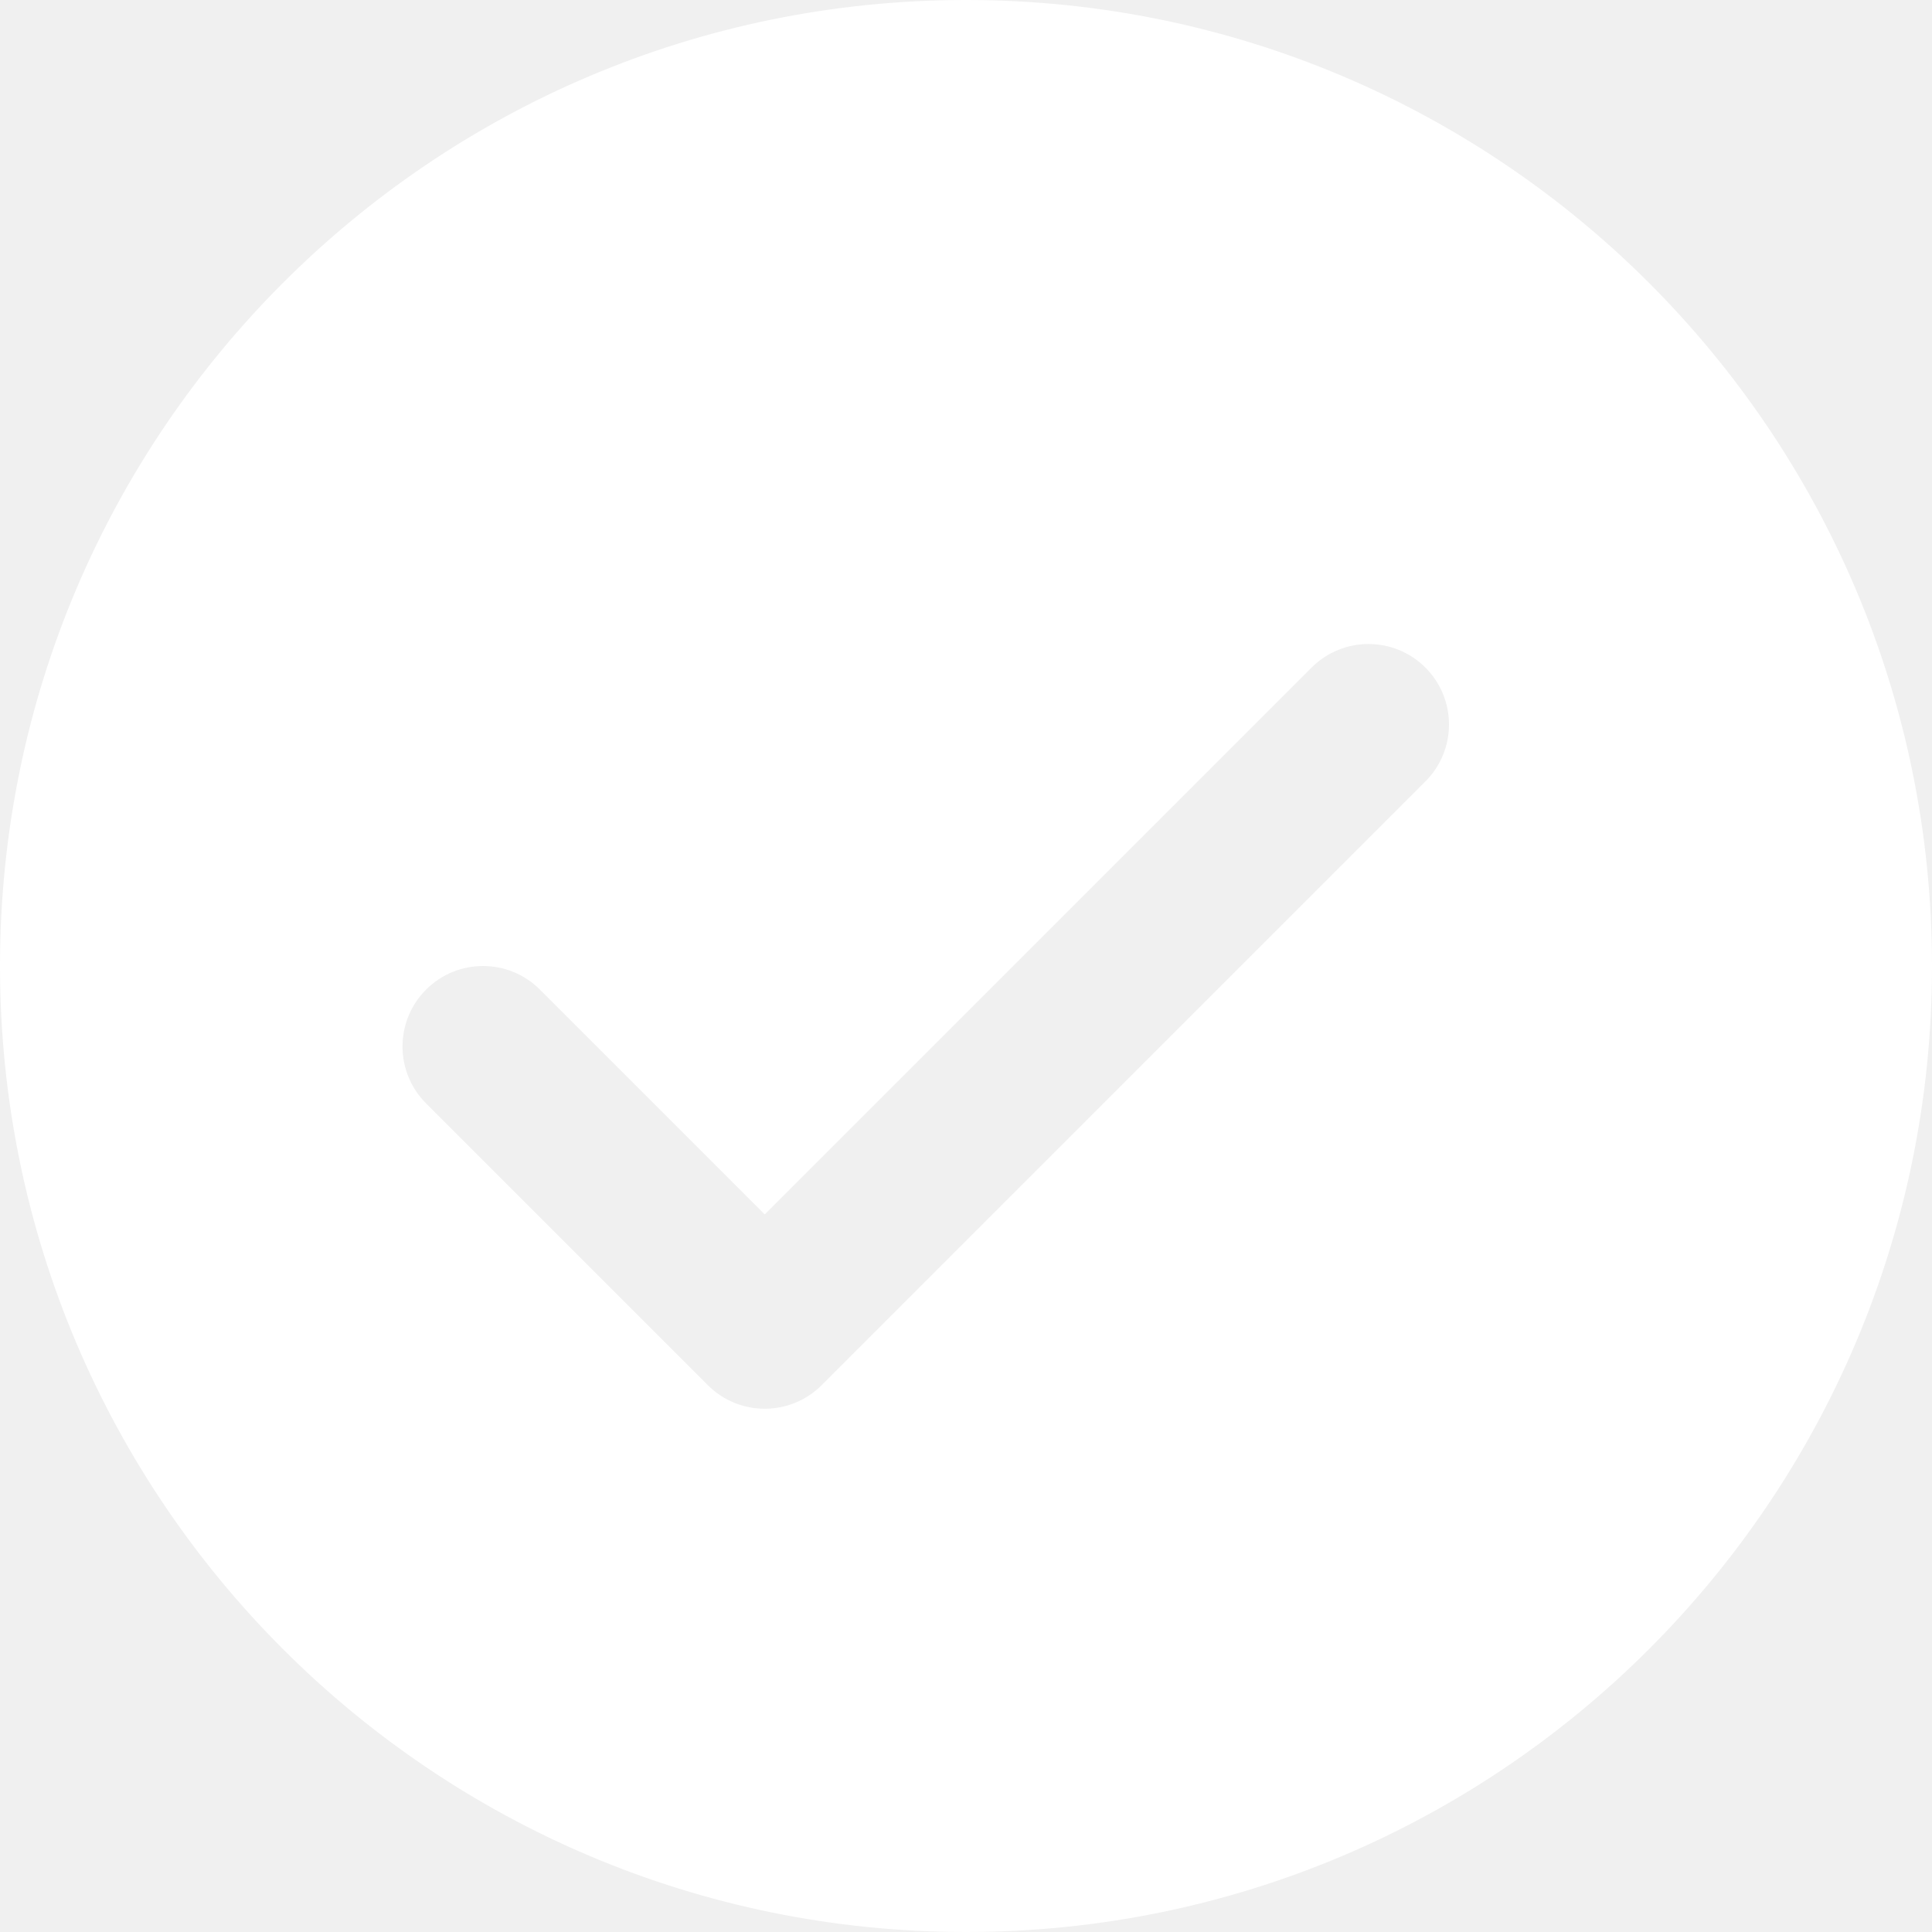
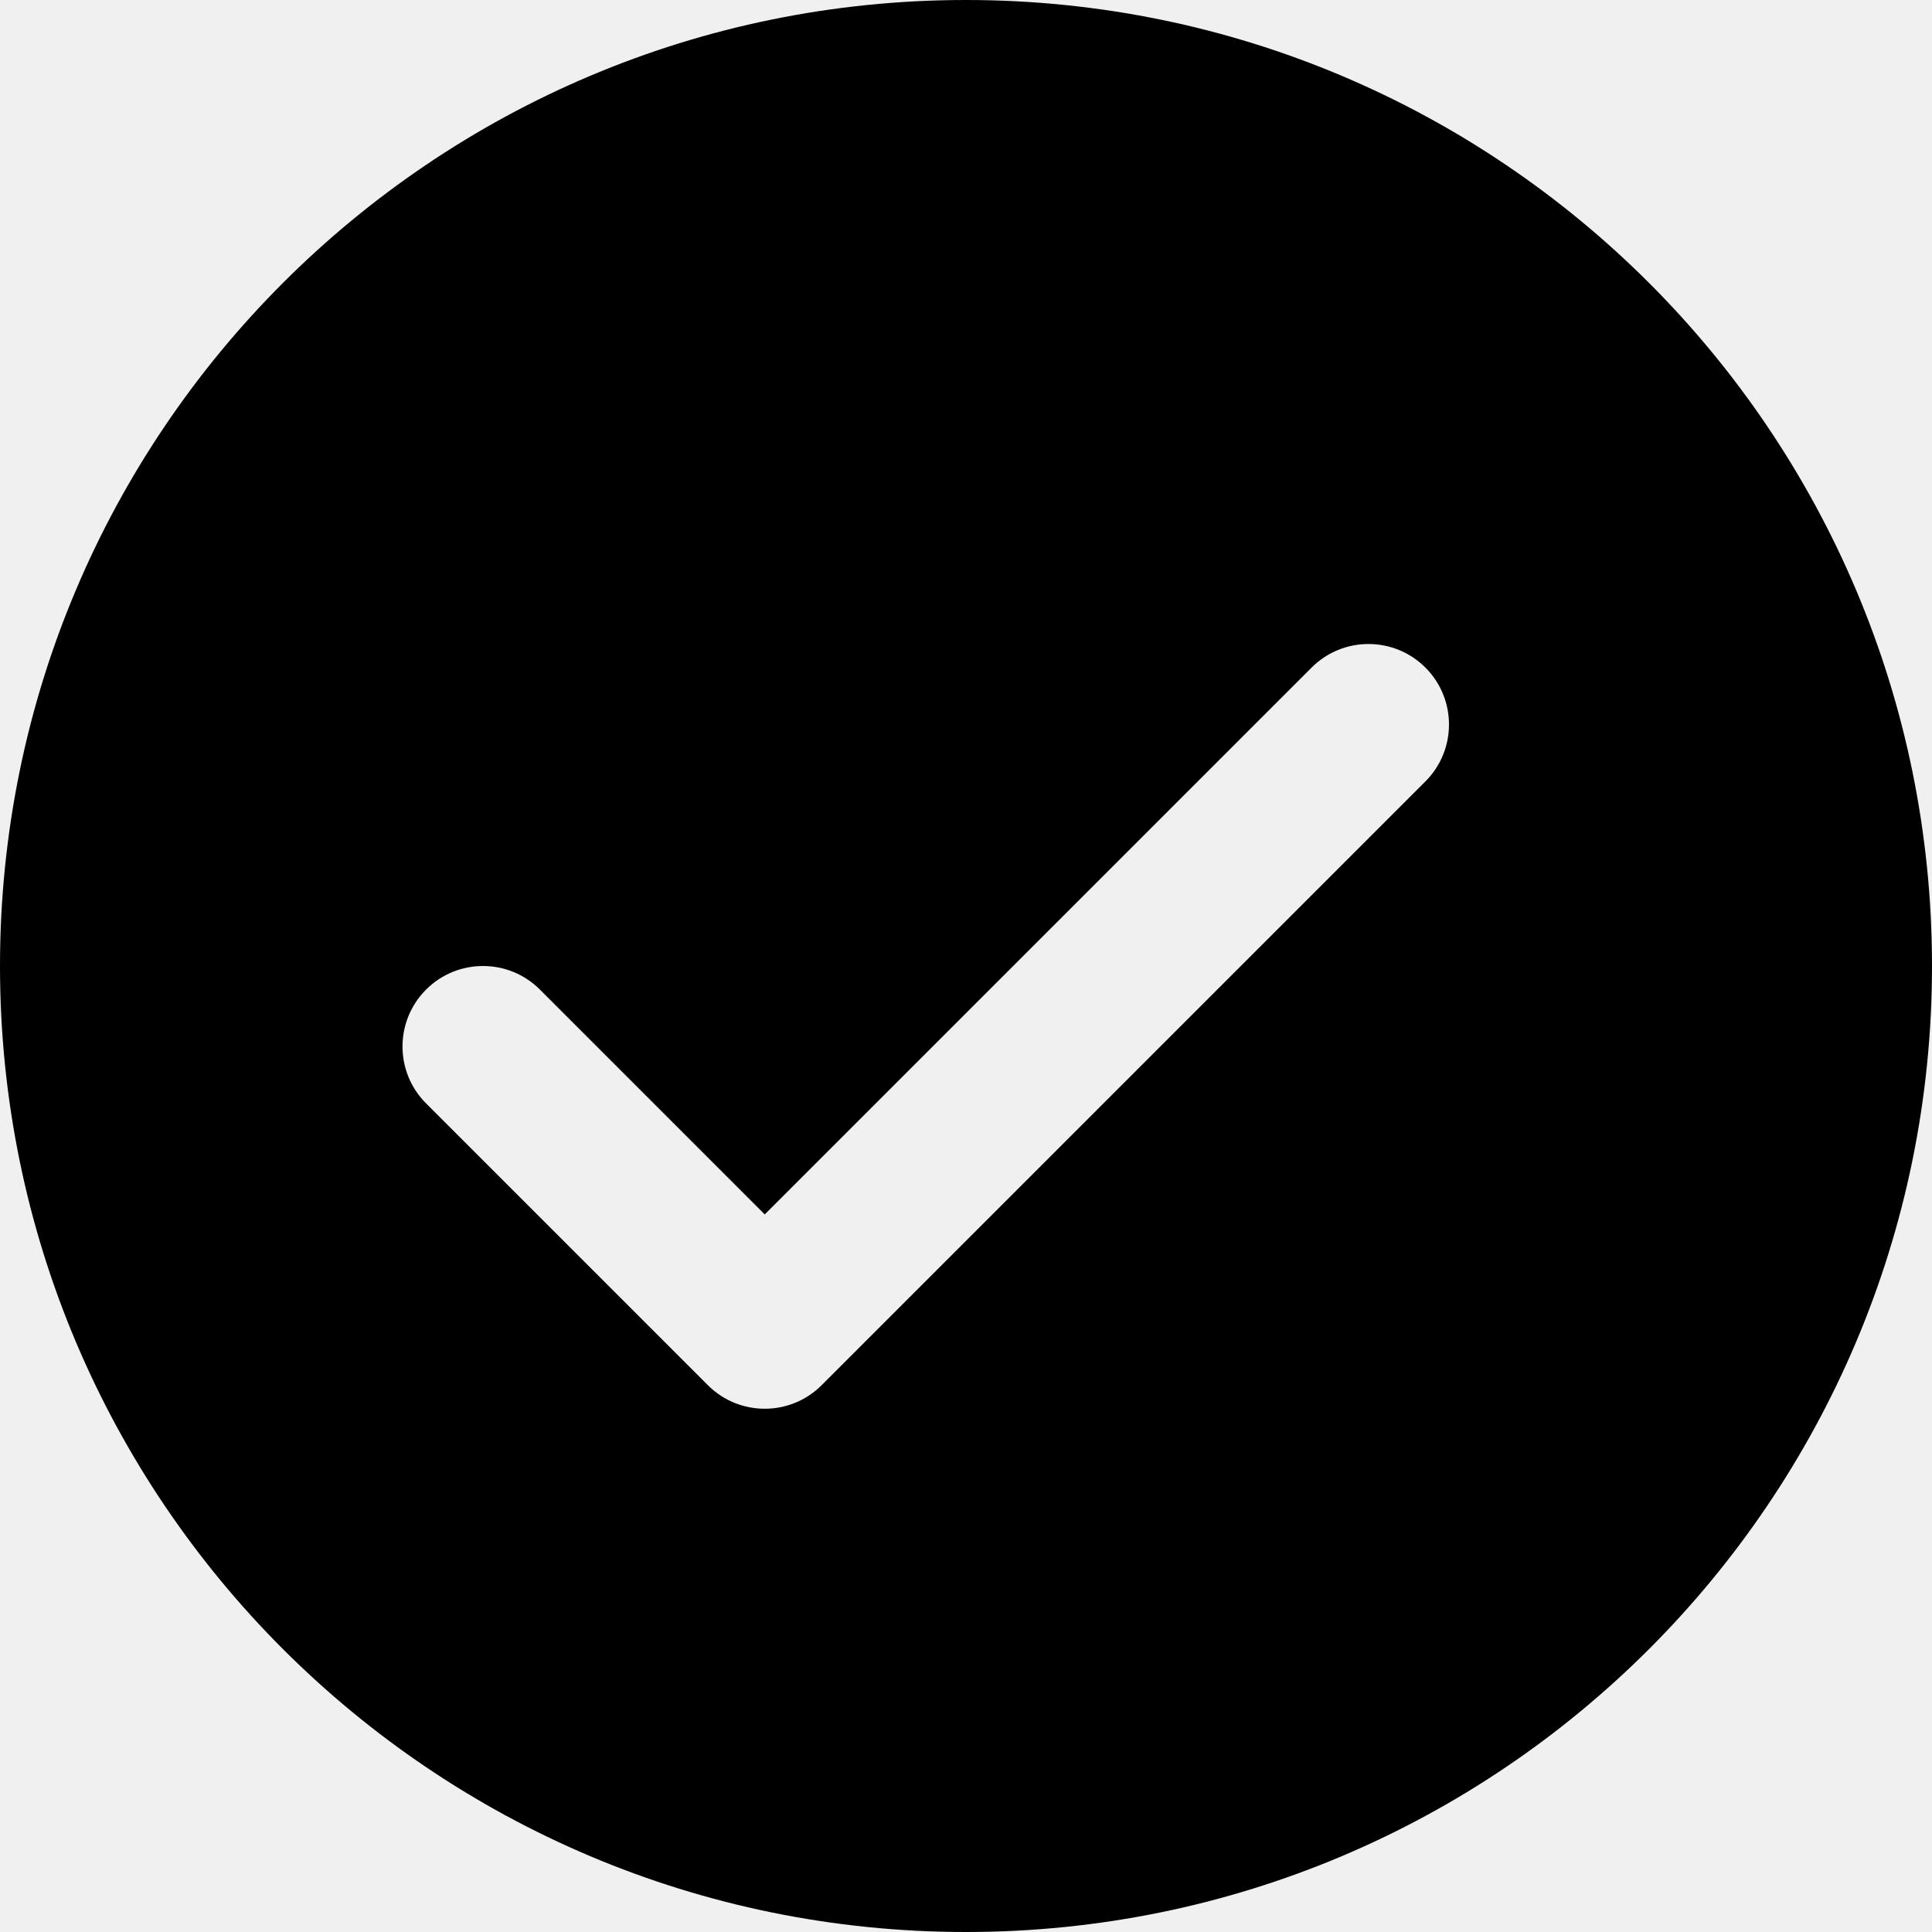
<svg xmlns="http://www.w3.org/2000/svg" width="48" height="48" viewBox="0 0 48 48">
-   <path fill="#FFFFFF" fill-rule="evenodd" d="M24,48 C37.255,48 48,37.255 48,24 C48,10.745 37.255,0 24,0 C10.745,0 0,10.745 0,24 C0,37.255 10.745,48 24,48 Z M13.414,24.586 C12.633,23.805 11.367,23.805 10.586,24.586 C9.805,25.367 9.805,26.633 10.586,27.414 L17.586,34.414 C18.367,35.195 19.633,35.195 20.414,34.414 L35.414,19.414 C36.195,18.633 36.195,17.367 35.414,16.586 C34.633,15.805 33.367,15.805 32.586,16.586 L19,30.172 L13.414,24.586 Z" />
+   <path fill-rule="evenodd" d="M24,48 C37.255,48 48,37.255 48,24 C48,10.745 37.255,0 24,0 C10.745,0 0,10.745 0,24 C0,37.255 10.745,48 24,48 Z M13.414,24.586 C12.633,23.805 11.367,23.805 10.586,24.586 C9.805,25.367 9.805,26.633 10.586,27.414 L17.586,34.414 C18.367,35.195 19.633,35.195 20.414,34.414 L35.414,19.414 C36.195,18.633 36.195,17.367 35.414,16.586 C34.633,15.805 33.367,15.805 32.586,16.586 L19,30.172 L13.414,24.586 Z" />
</svg>
